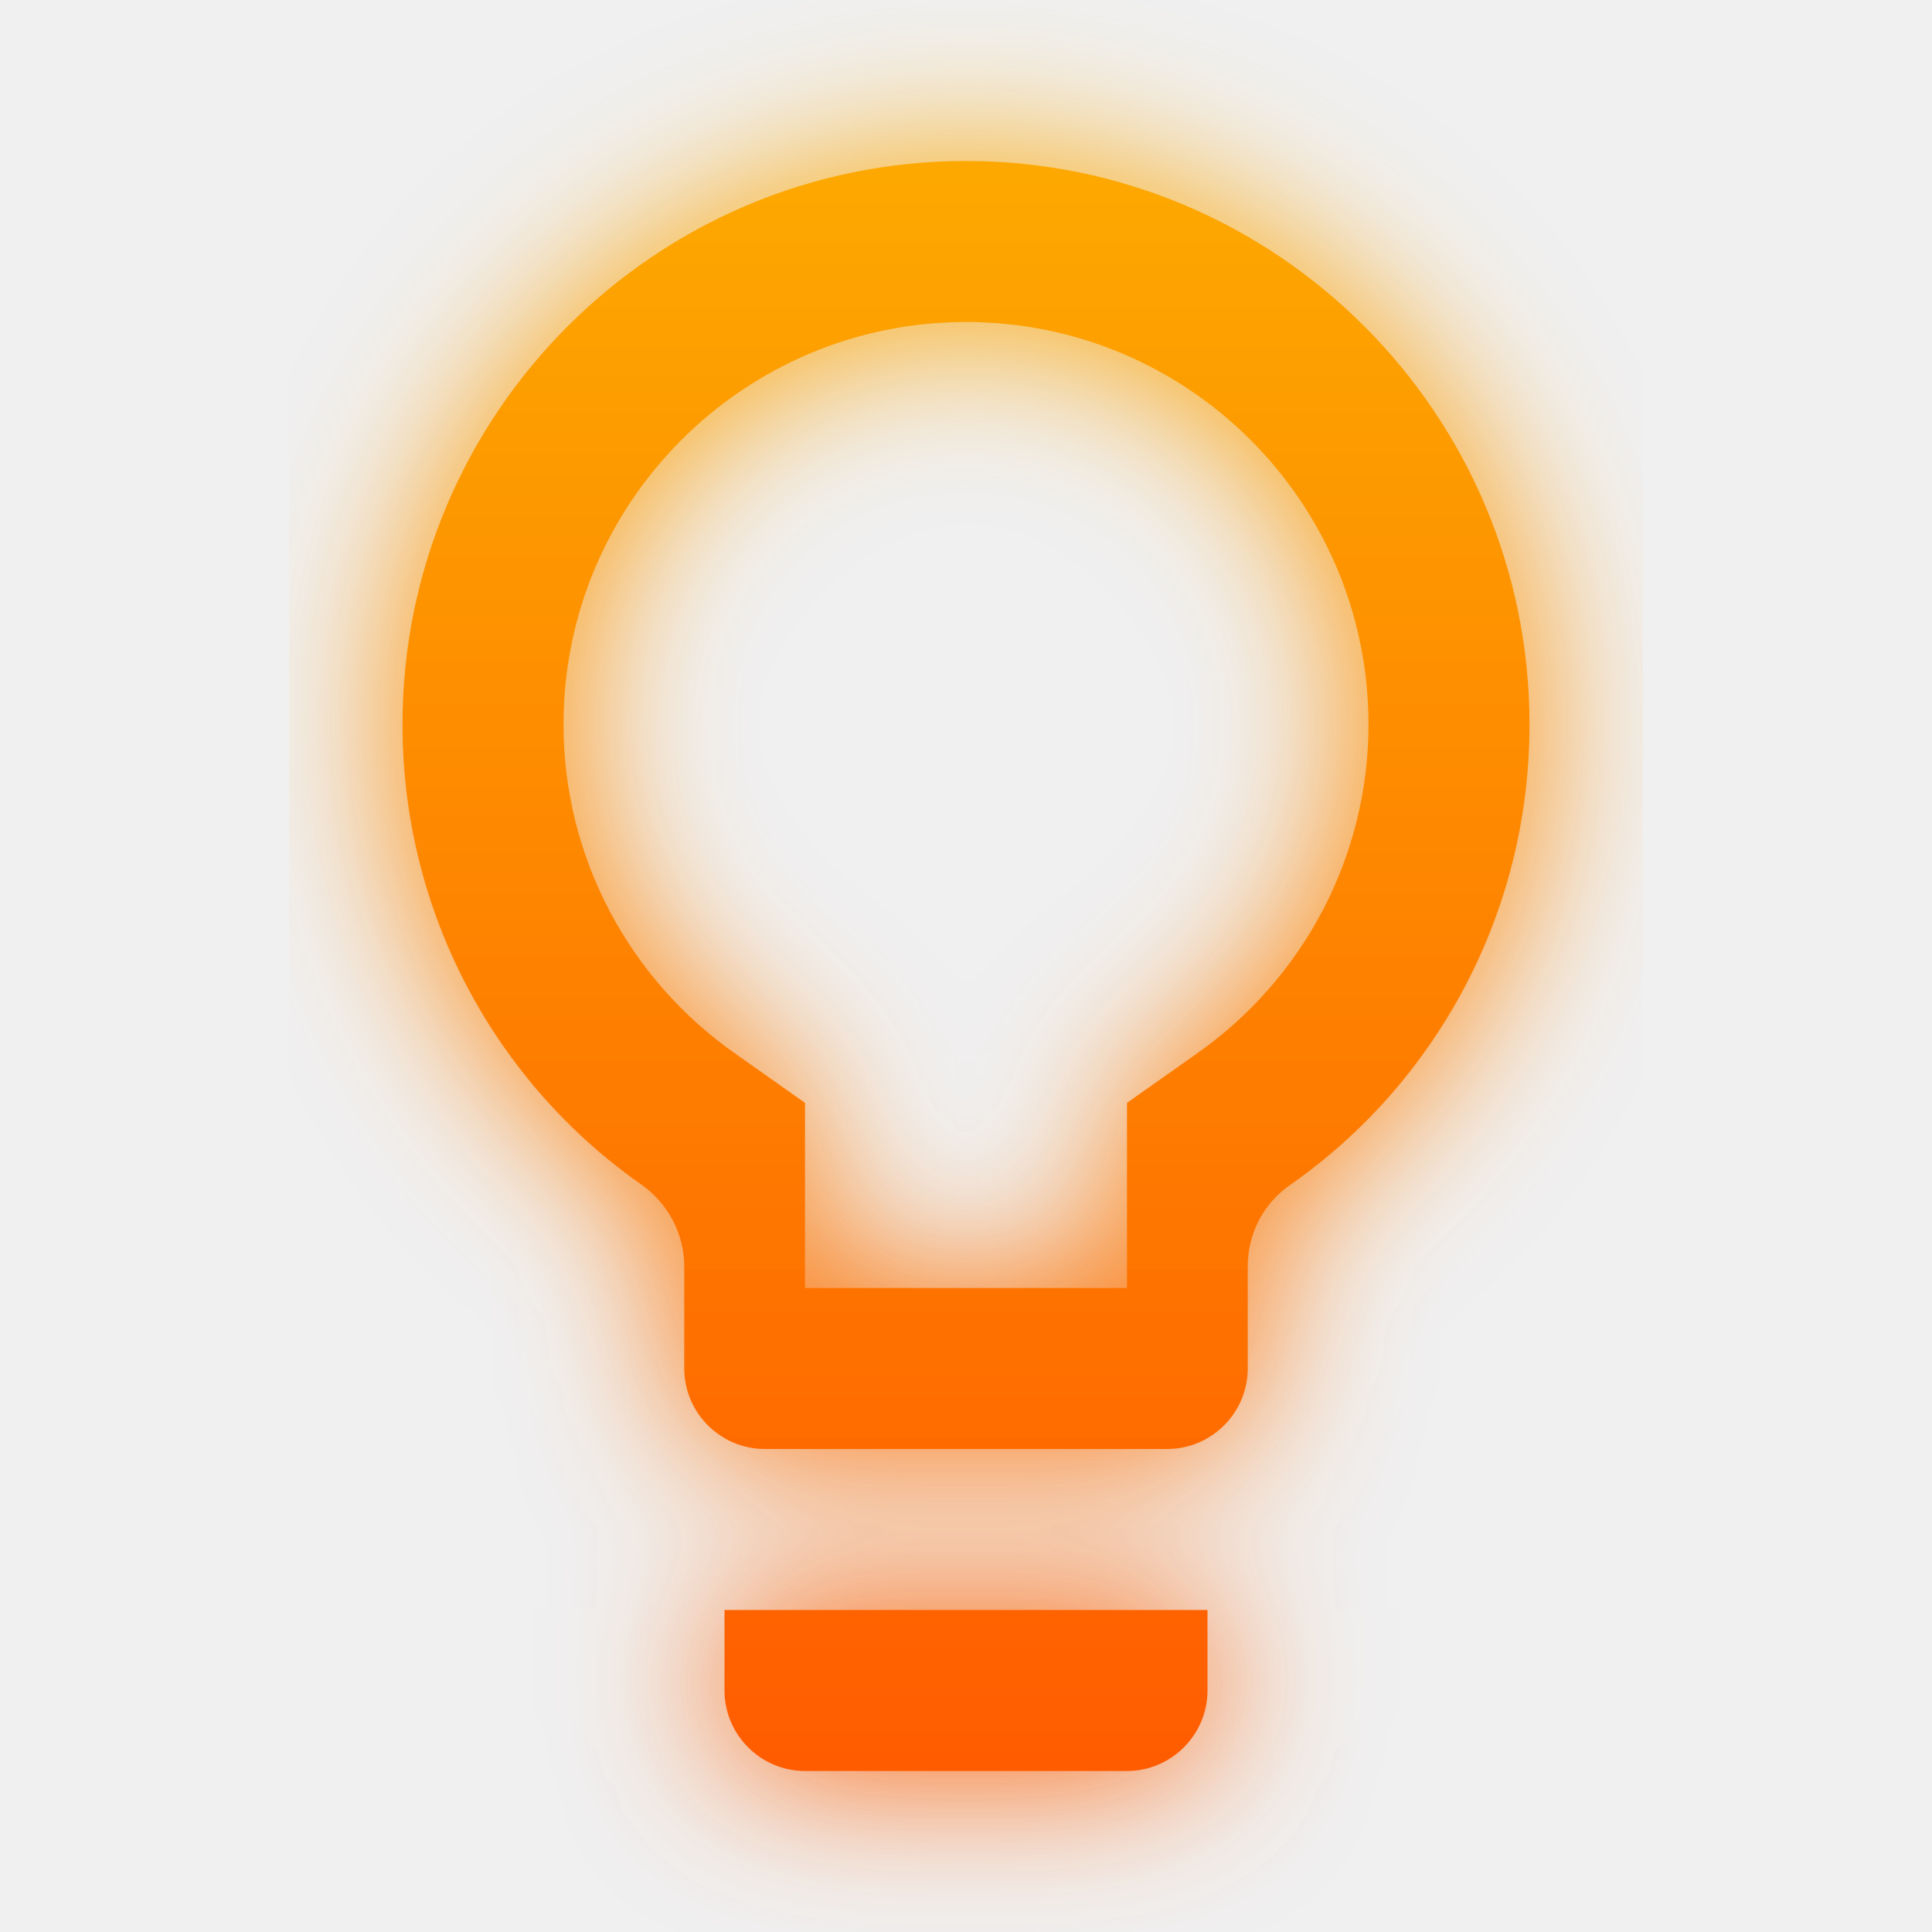
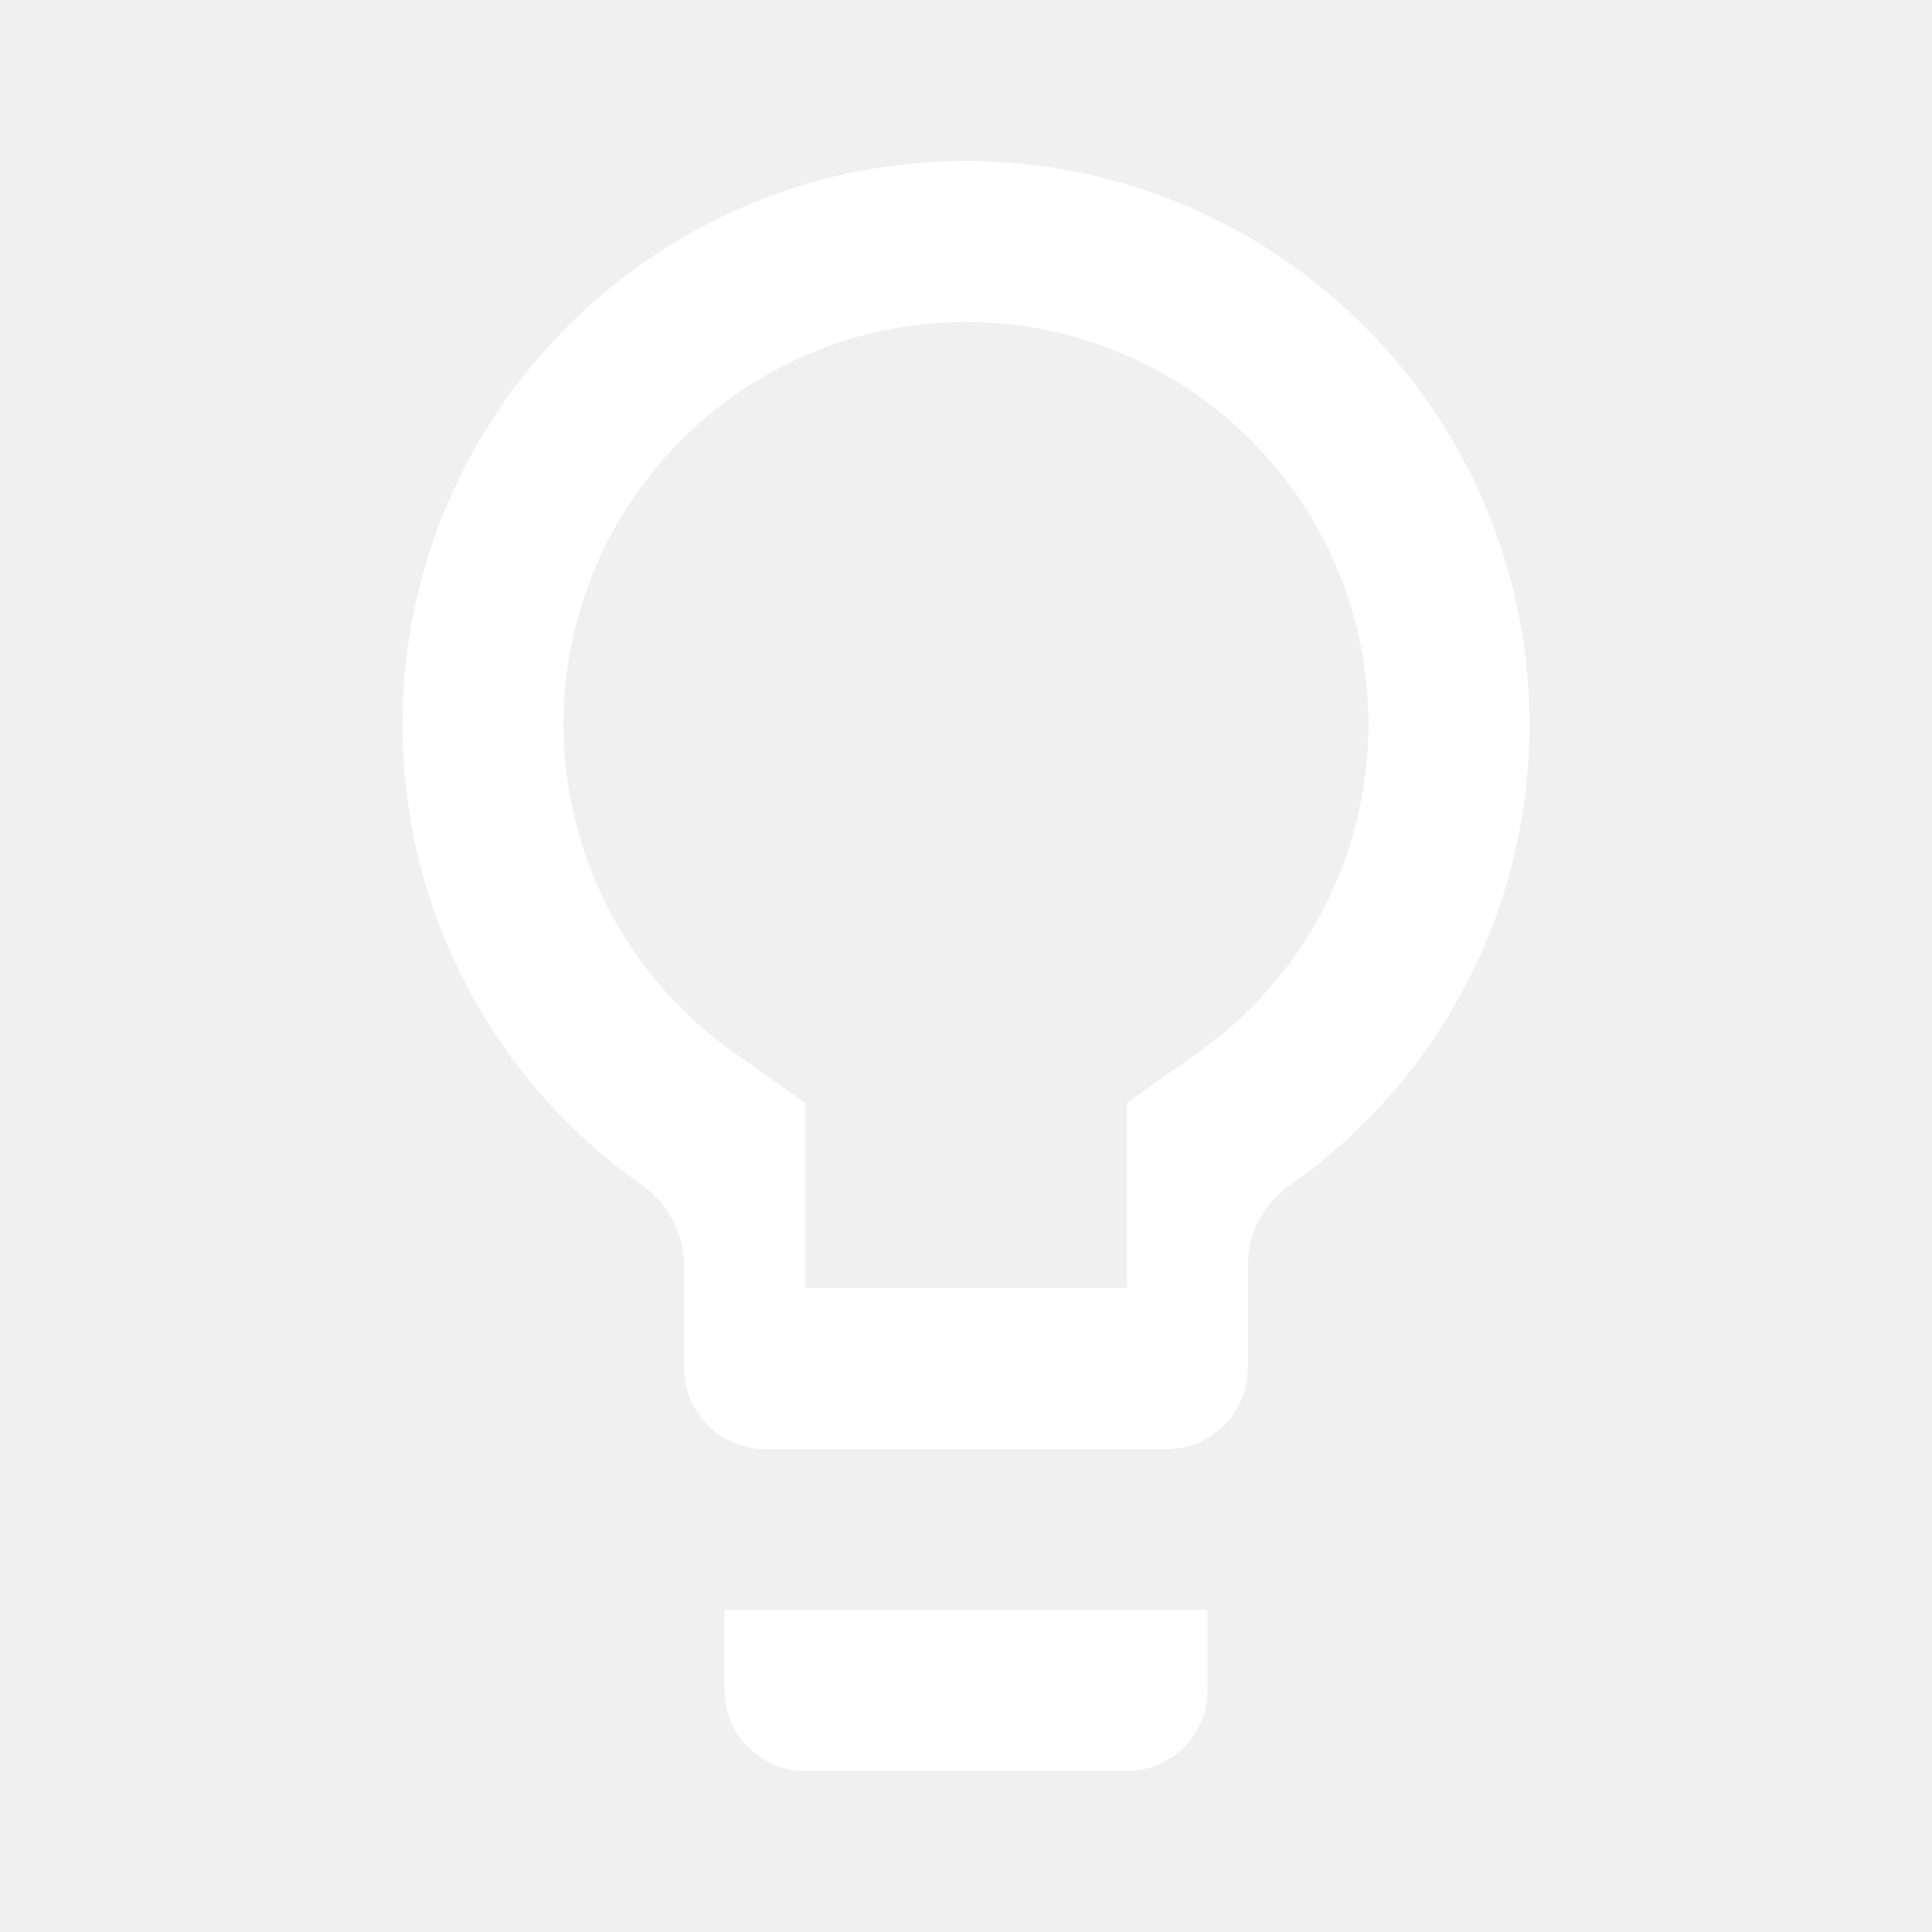
- <svg xmlns="http://www.w3.org/2000/svg" viewBox="0 0 24 24" width="24" height="24">
-   <defs>
-     <linearGradient id="bulbGrad" x1="0%" y1="0%" x2="0%" y2="100%">
-       <stop offset="0%" style="stop-color:#FDA903;stop-opacity:1" />
-       <stop offset="100%" style="stop-color:#FF5B06;stop-opacity:1" />
-     </linearGradient>
-     <filter id="bulbGlow">
-       <feGaussianBlur stdDeviation="1" result="coloredBlur" />
-       <feMerge>
-         <feMergeNode in="coloredBlur" />
-         <feMergeNode in="SourceGraphic" />
-       </feMerge>
-     </filter>
-   </defs>
-   <path d="M9 21c0 .55.45 1 1 1h4c.55 0 1-.45 1-1v-1H9v1zm3-19C8.14 2 5 5.14 5 9c0 2.38 1.19 4.47 2.96 5.71.33.23.54.61.54 1.02V17c0 .55.45 1 1 1h5c.55 0 1-.45 1-1v-1.27c0-.41.2-.79.54-1.02C17.81 13.47 19 11.38 19 9c0-3.86-3.14-7-7-7zm2.85 11.1l-.85.6V16h-4v-2.3l-.85-.6C7.8 12.16 7 10.63 7 9c0-2.76 2.24-5 5-5s5 2.24 5 5c0 1.63-.8 3.16-2.15 4.1z" fill="url(#bulbGrad)" filter="url(#bulbGlow)" />
+ <svg xmlns="http://www.w3.org/2000/svg" viewBox="0 0 24 24" width="24" height="24" fill="none">
+   <path d="M9 21c0 .55.45 1 1 1h4c.55 0 1-.45 1-1v-1H9v1zm3-19C8.14 2 5 5.14 5 9c0 2.38 1.19 4.47 2.96 5.71.33.23.54.61.54 1.02V17c0 .55.45 1 1 1h5c.55 0 1-.45 1-1v-1.27c0-.41.2-.79.54-1.02C17.81 13.47 19 11.38 19 9c0-3.86-3.14-7-7-7zm2.85 11.1l-.85.6V16h-4v-2.3l-.85-.6C7.8 12.16 7 10.63 7 9c0-2.76 2.24-5 5-5s5 2.24 5 5c0 1.63-.8 3.16-2.15 4.1z" fill="#FFFFFF" />
</svg>
